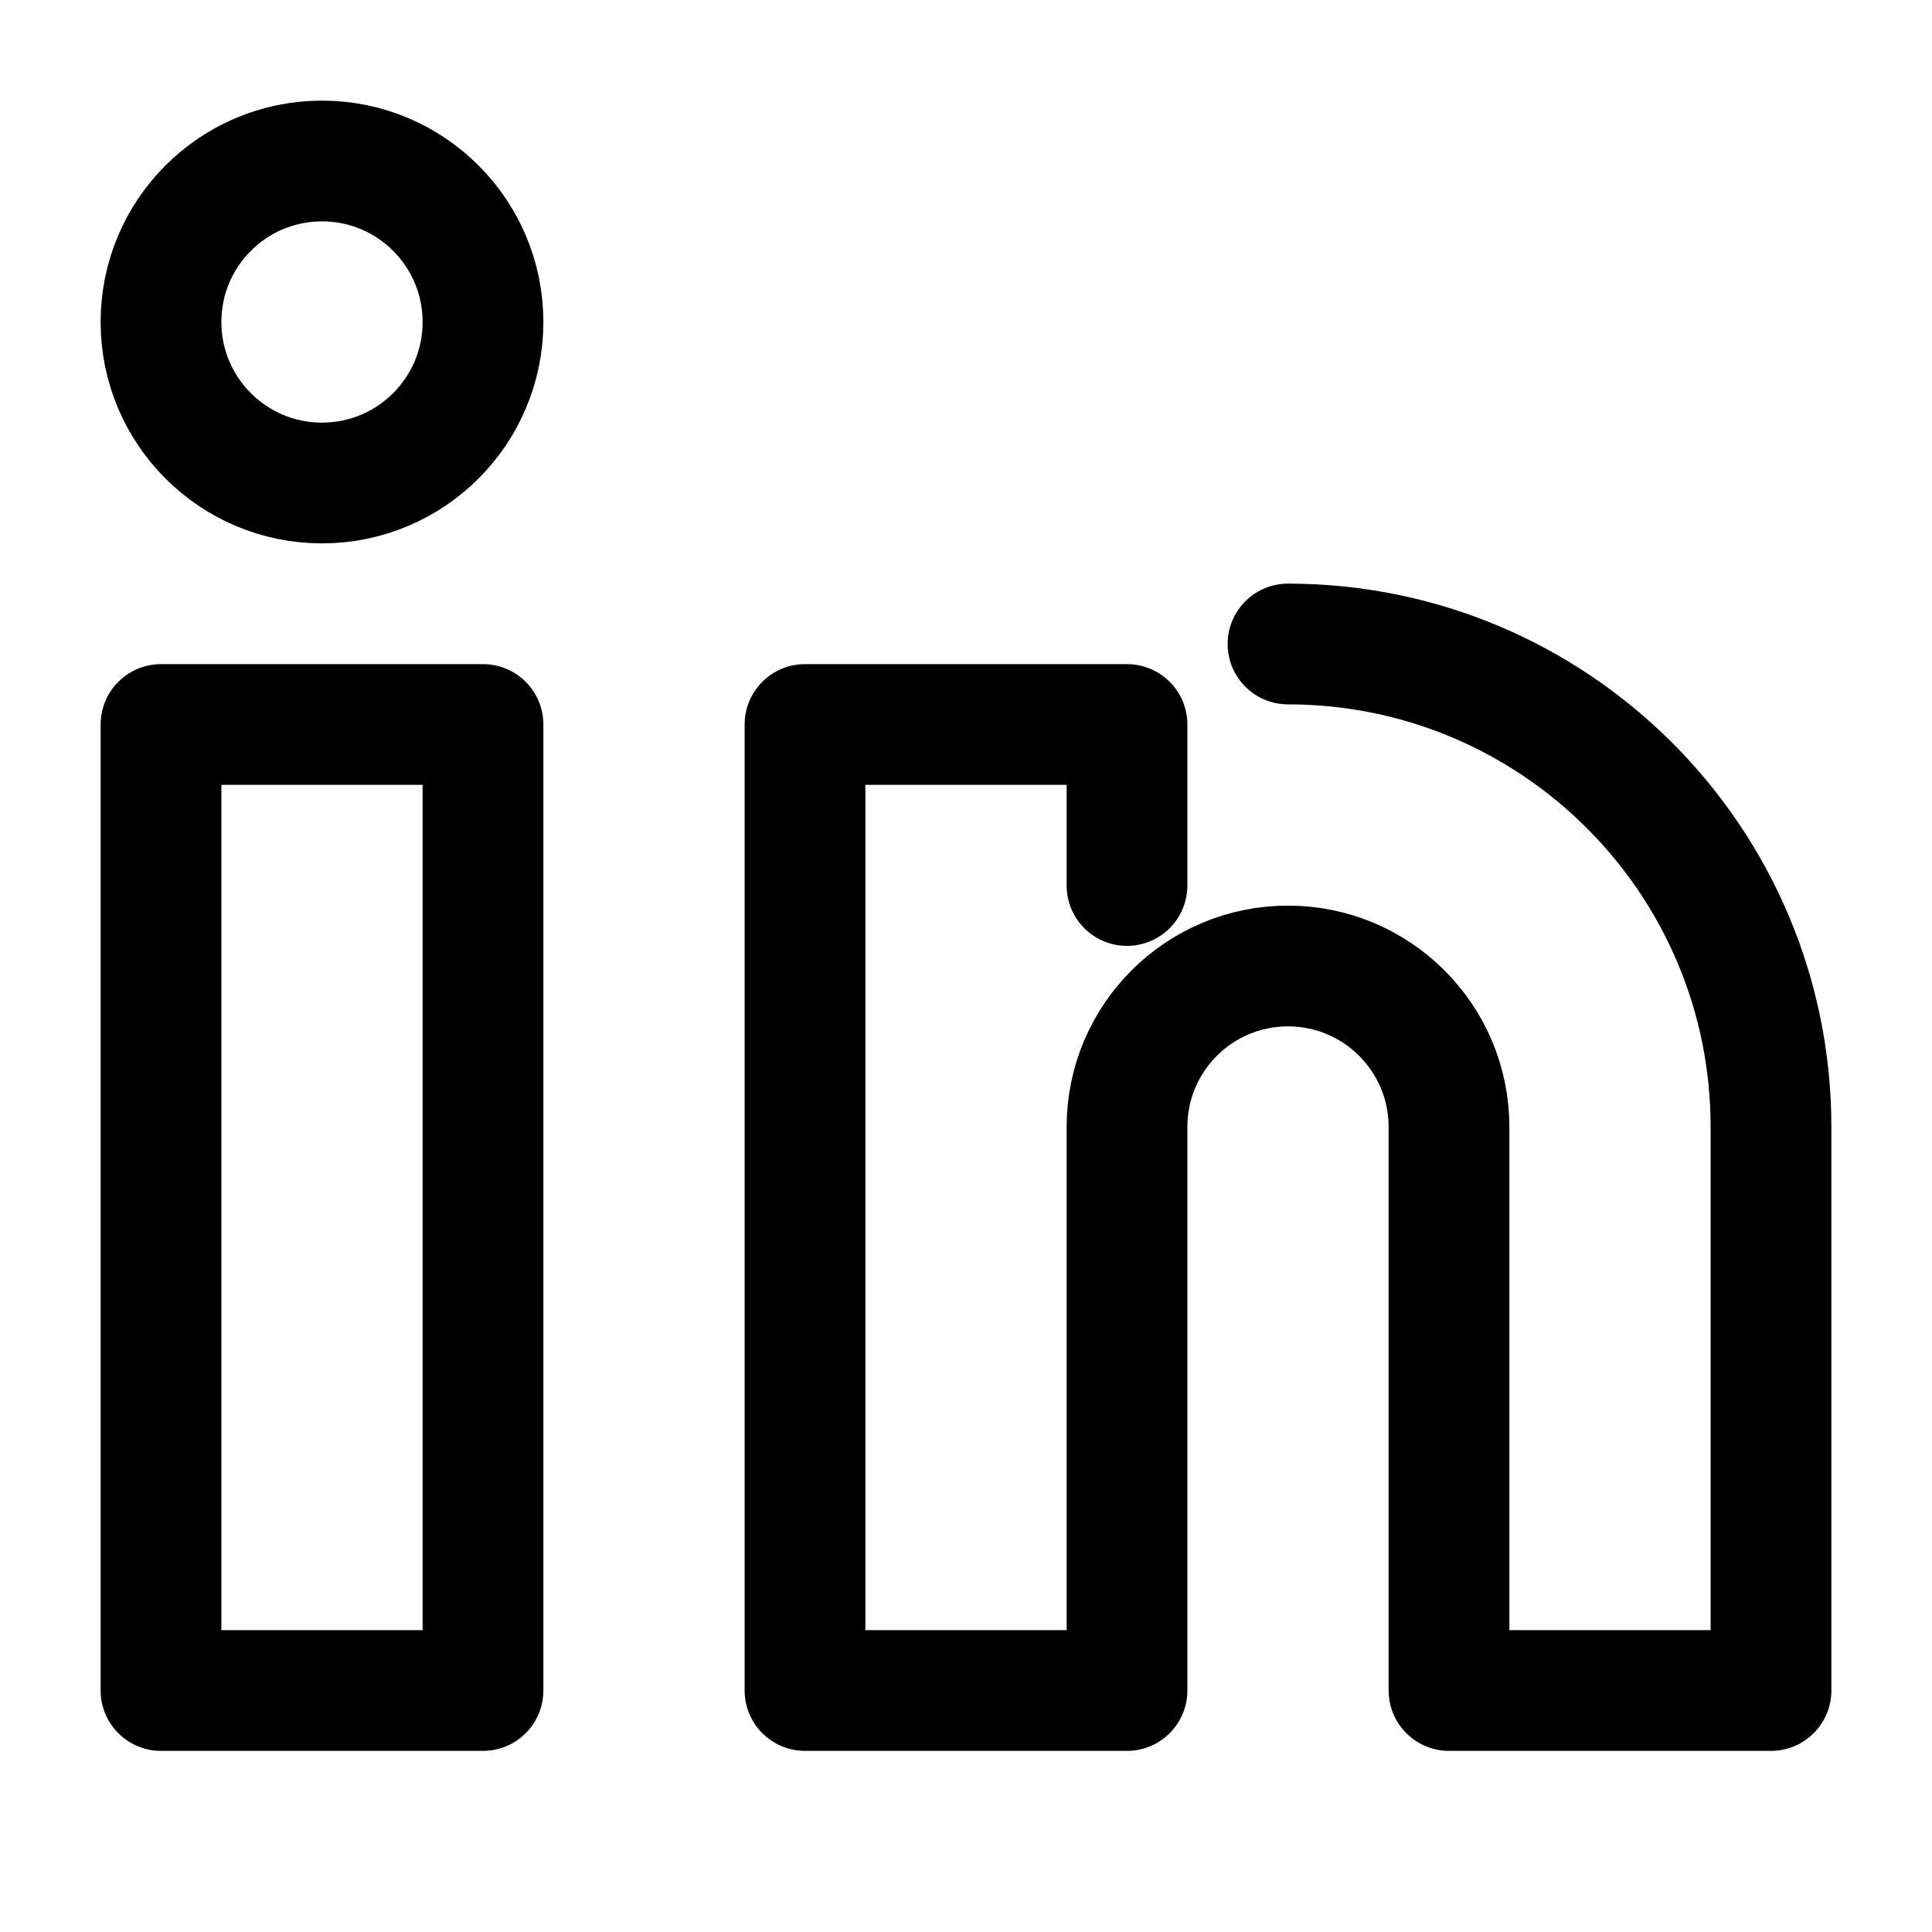
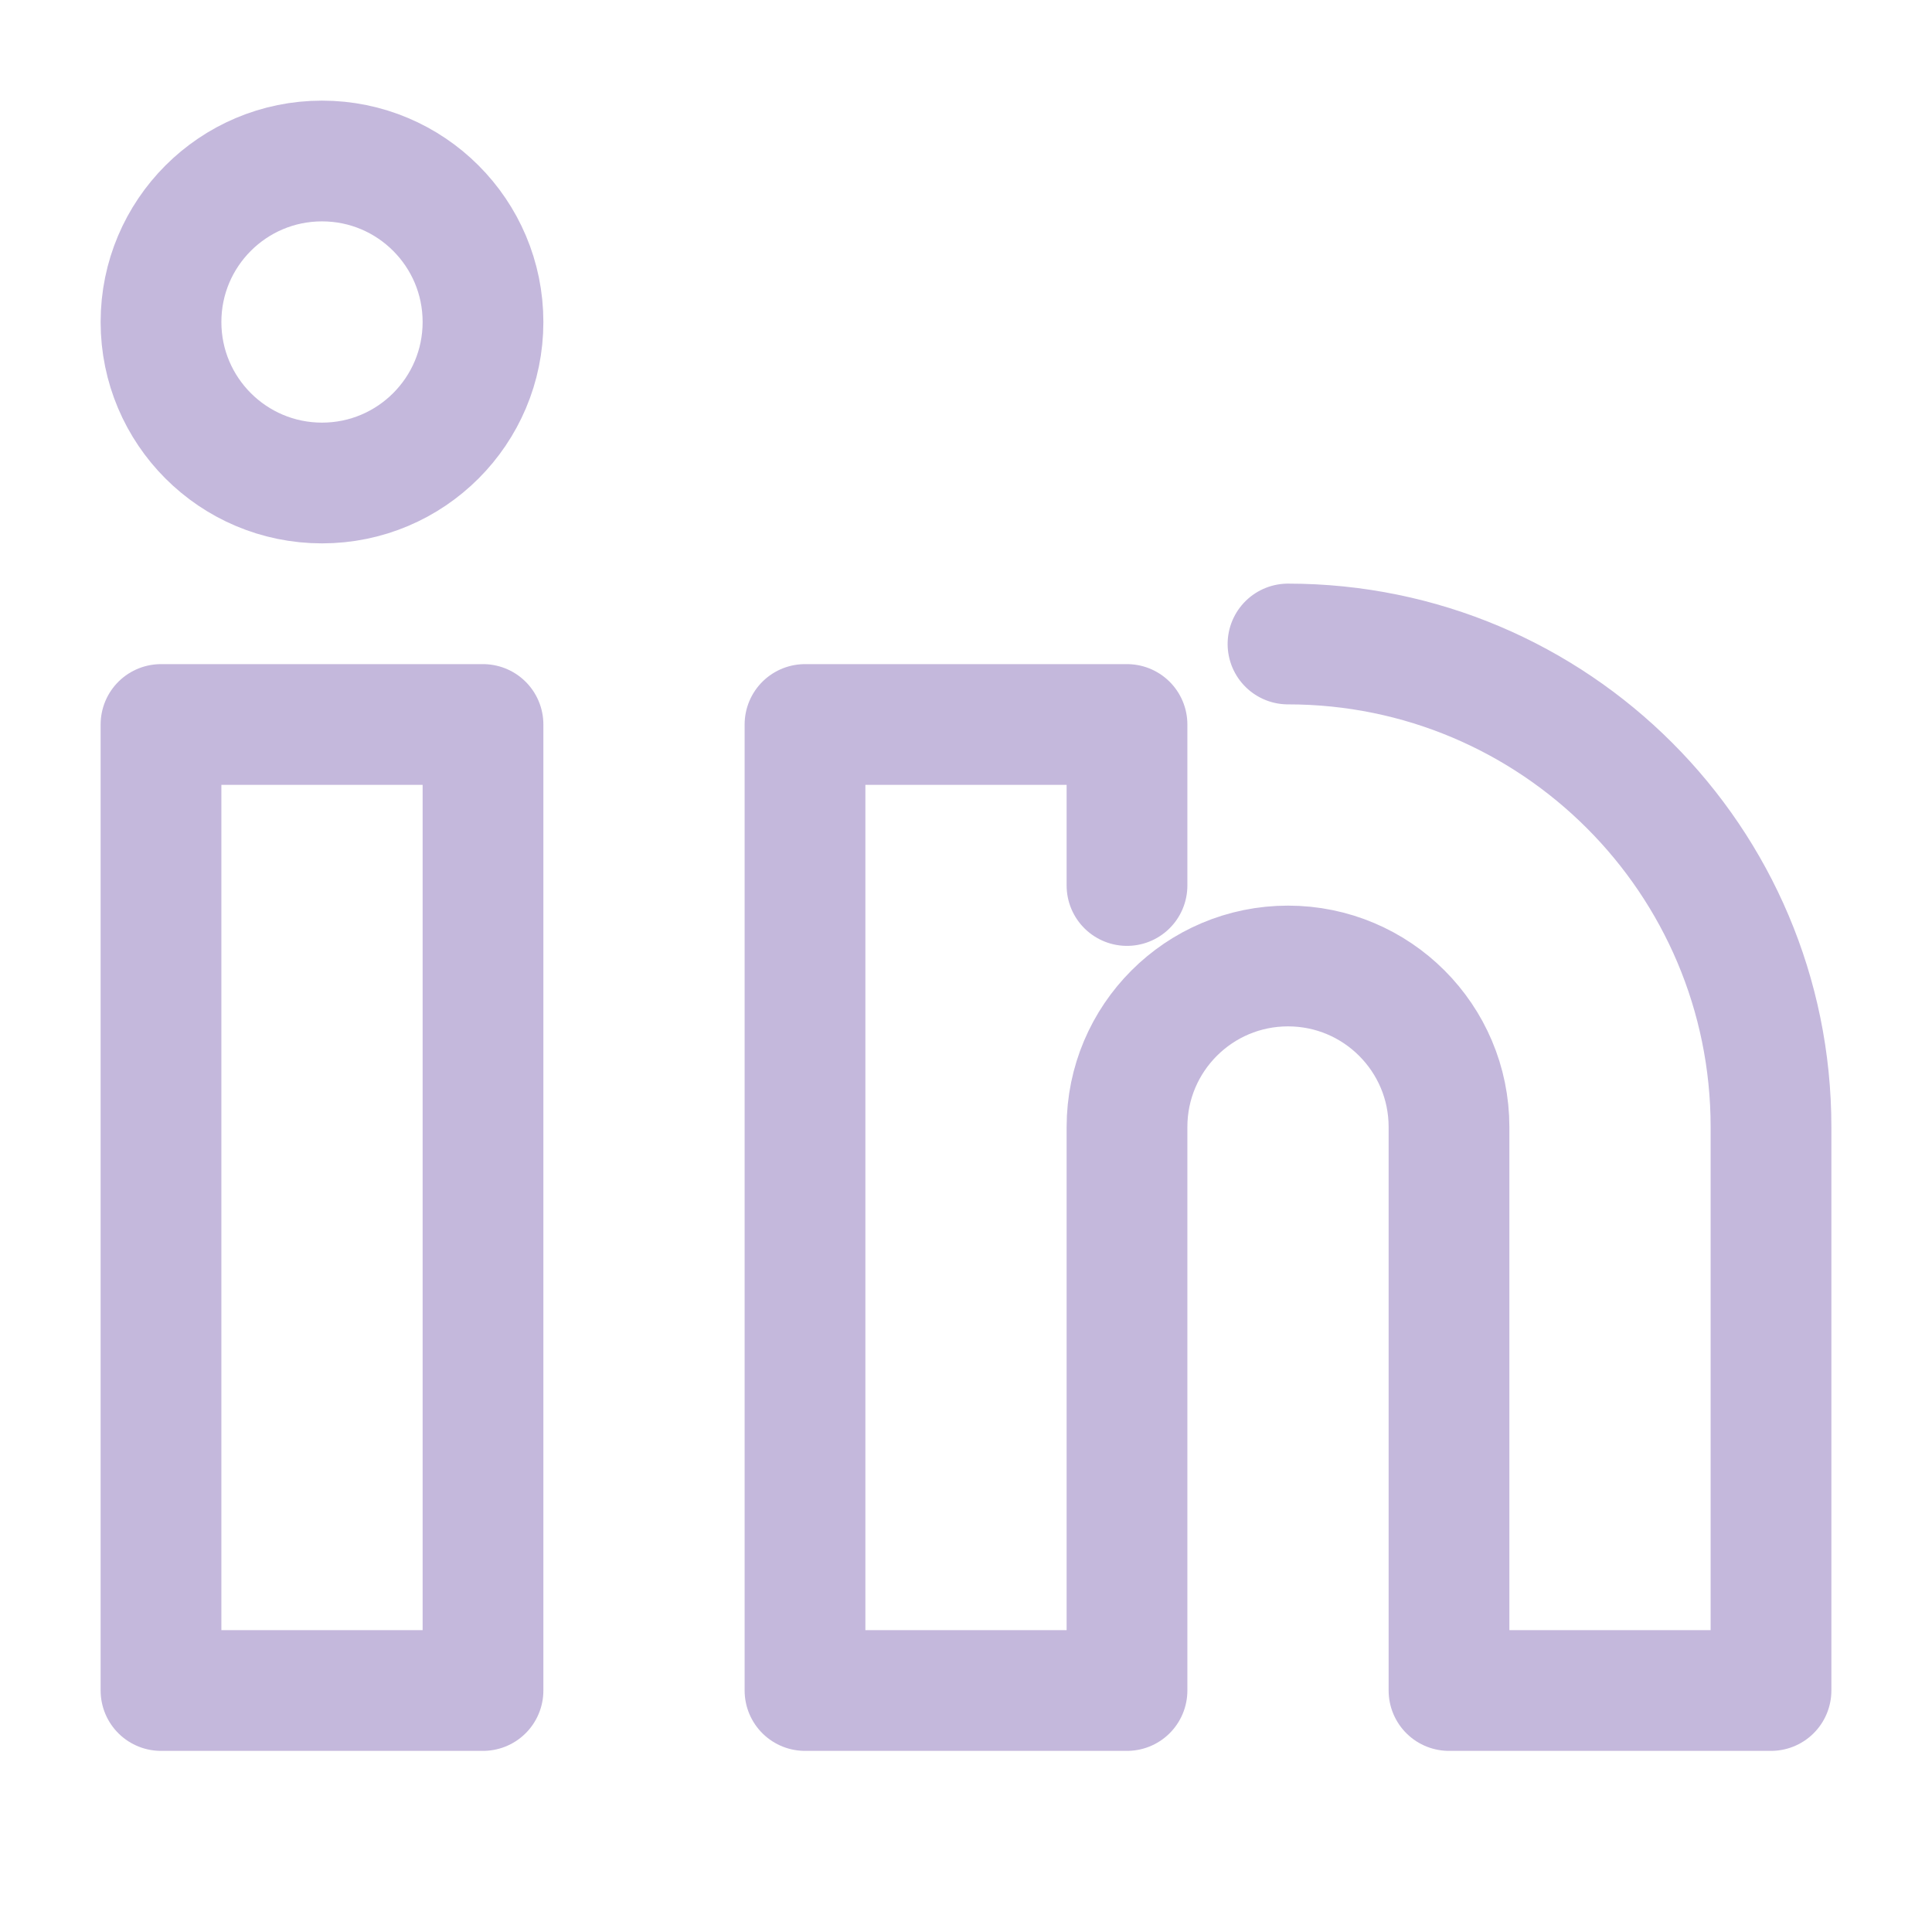
- <svg xmlns="http://www.w3.org/2000/svg" viewBox="0 0 24 24" fill="none" stroke="currentColor" stroke-width="1.5" stroke-linecap="round" stroke-linejoin="round">
+ <svg xmlns="http://www.w3.org/2000/svg" viewBox="0 0 24 24" fill="none" stroke="#c4b8dc" stroke-width="1.5" stroke-linecap="round" stroke-linejoin="round">
  <path d="M16 8a6 6 0 0 1 6 6v7h-4v-7a2 2 0 0 0-4 0v7h-4v-12h4v2" />
  <rect x="2" y="9" width="4" height="12" />
  <circle cx="4" cy="4" r="2" />
</svg>
